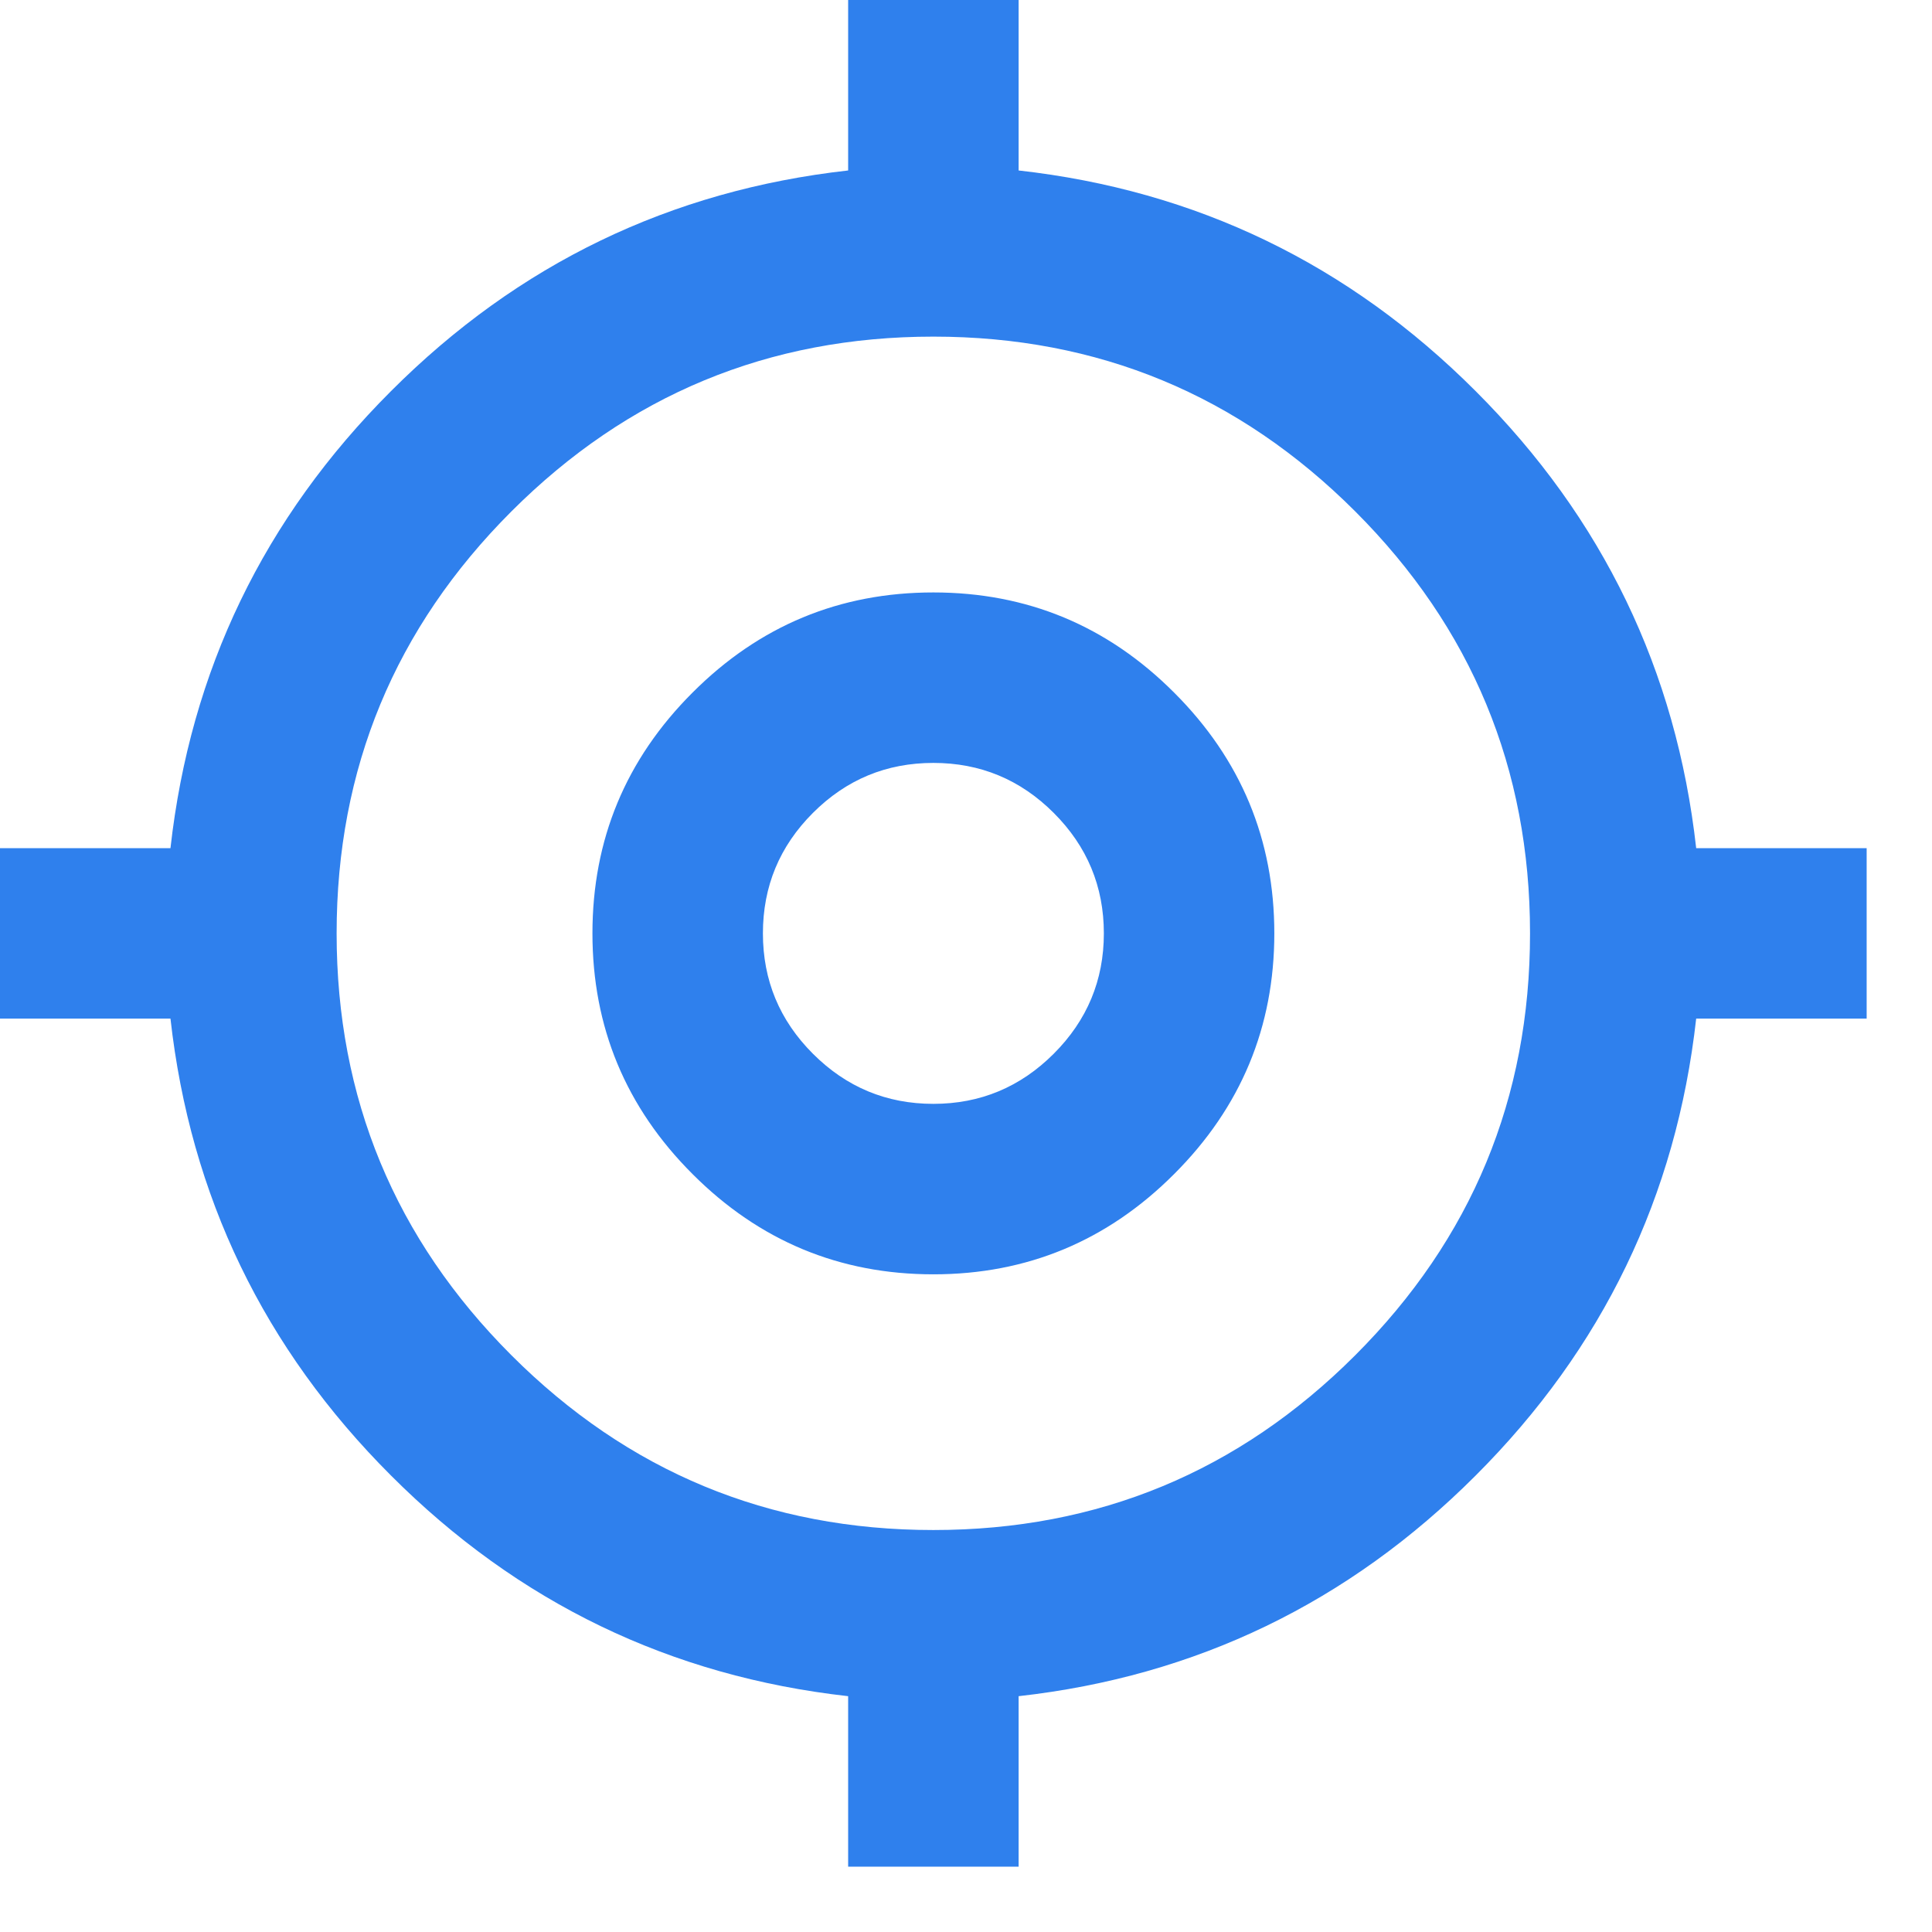
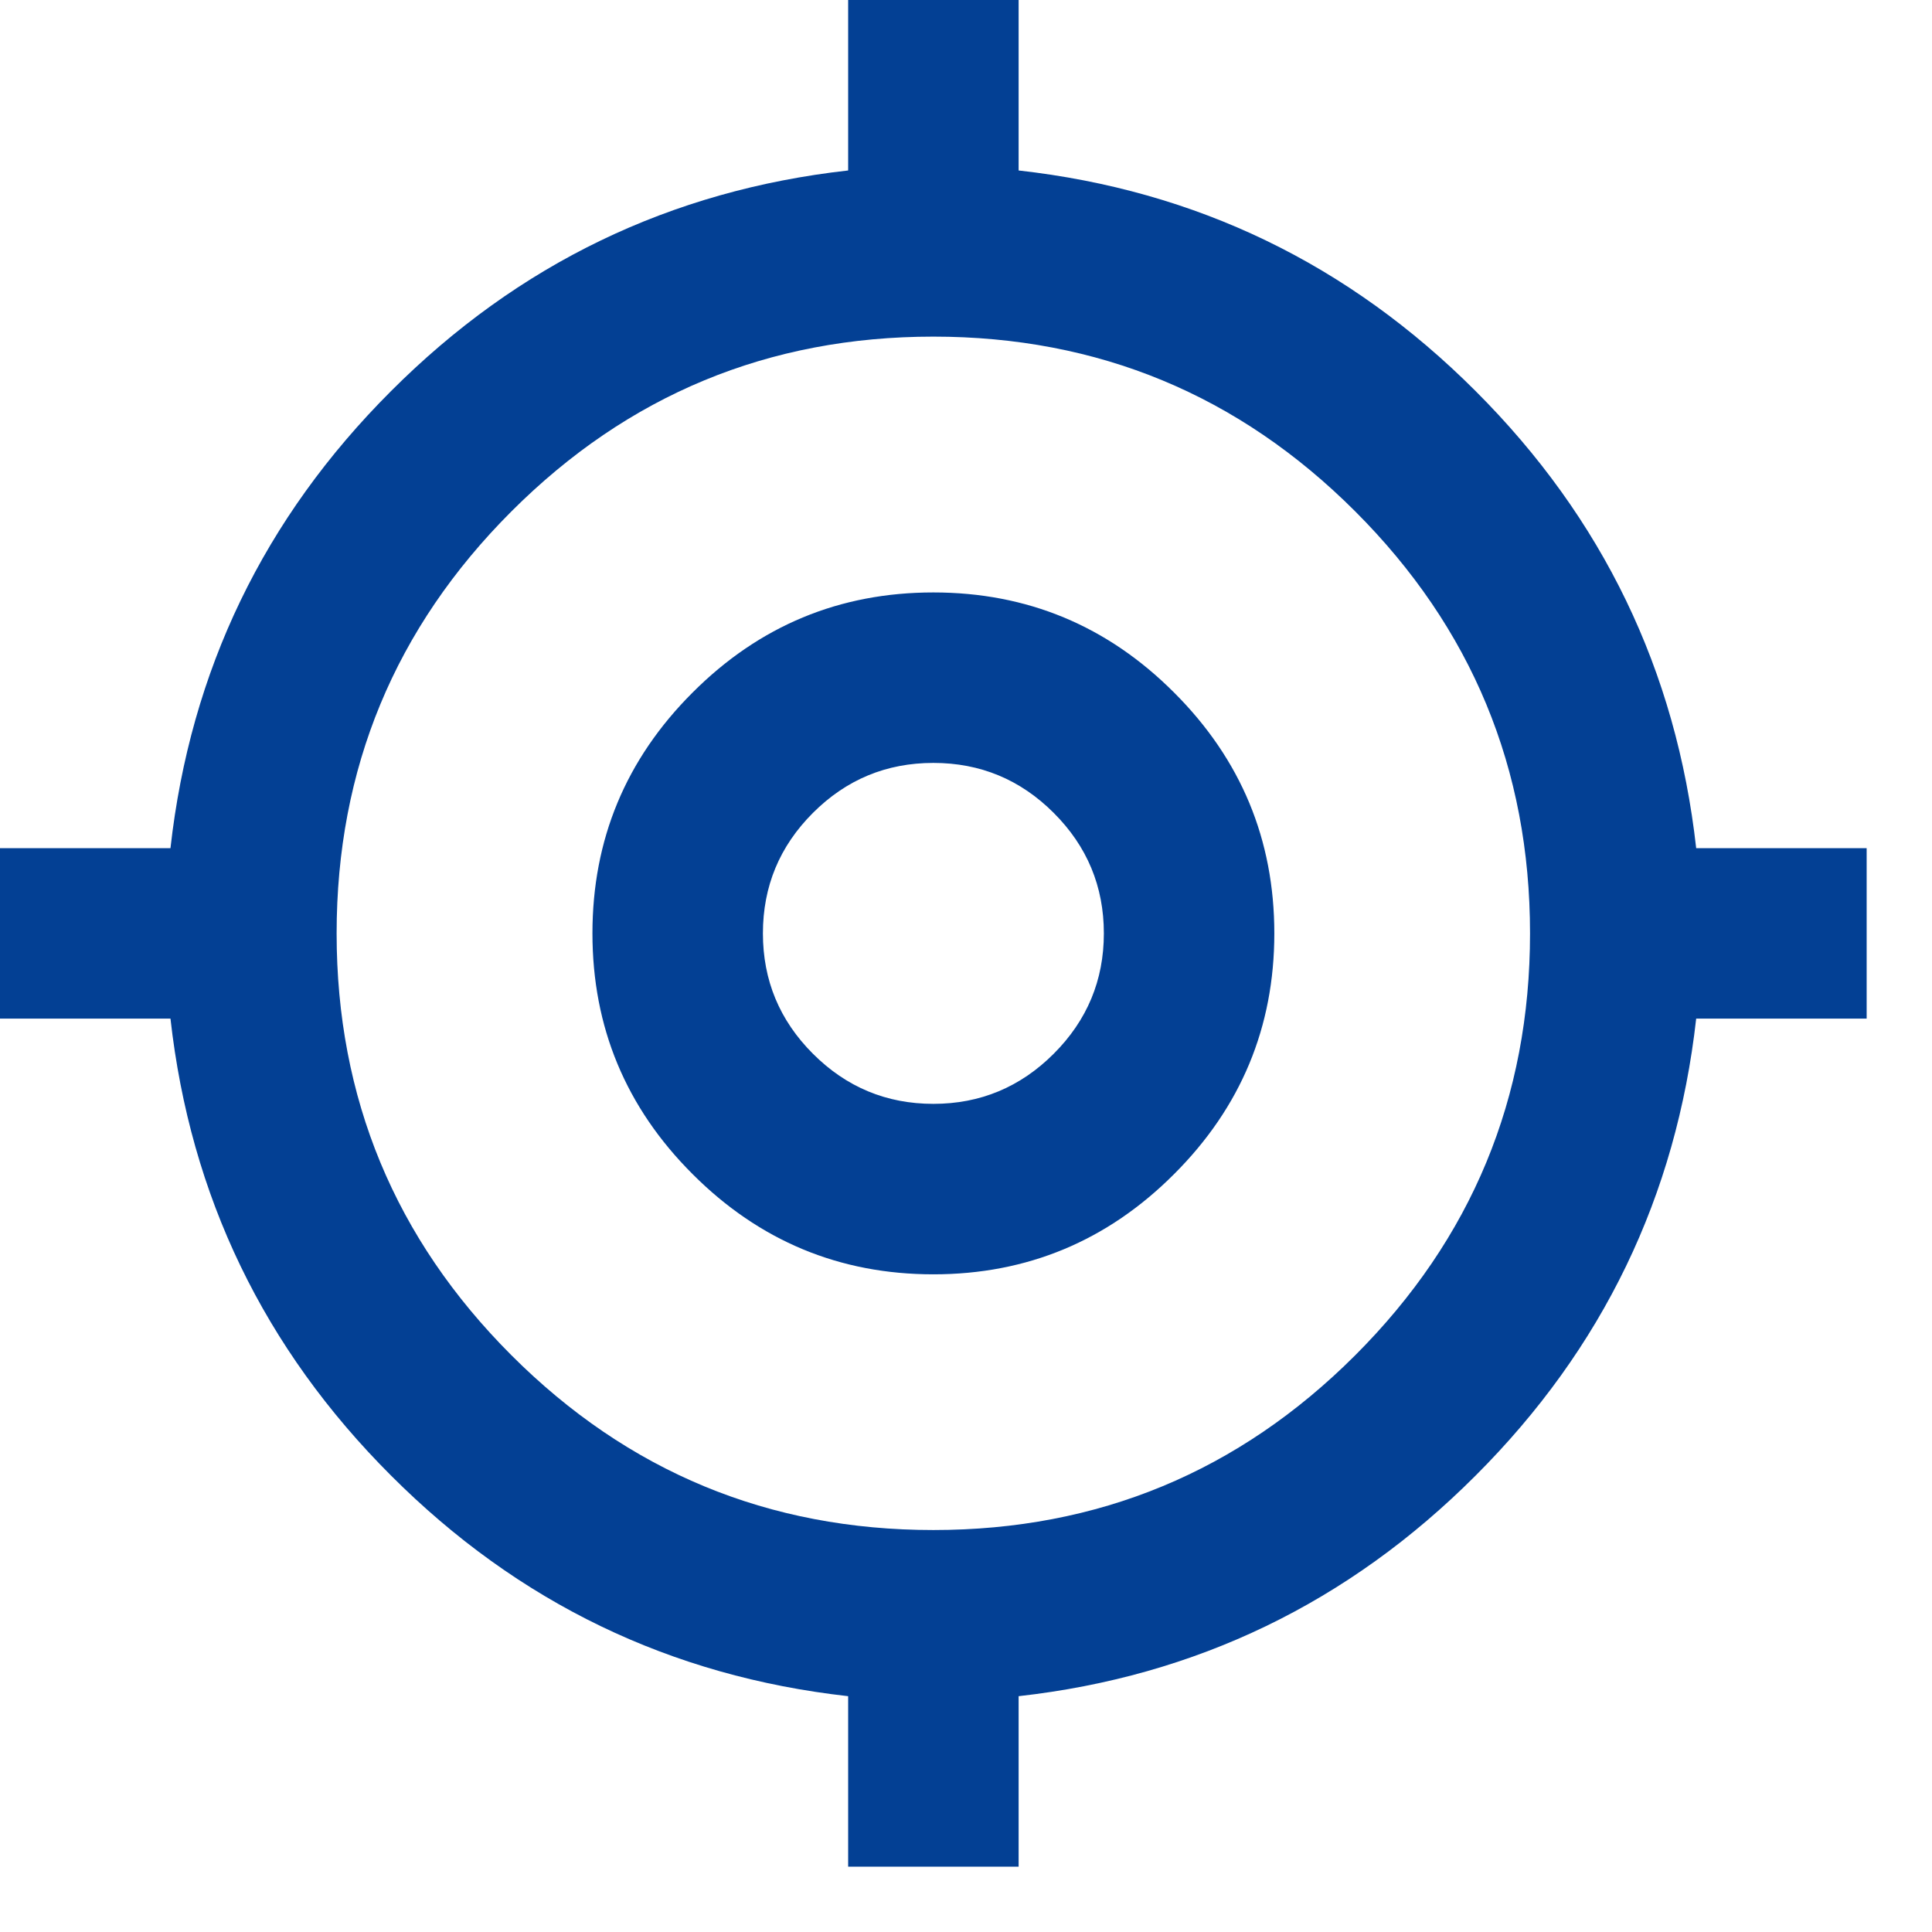
<svg xmlns="http://www.w3.org/2000/svg" width="17" height="17" viewBox="0 0 17 17" fill="none">
-   <path d="M7.463 16.425V14.925C5.9 14.75 4.559 14.103 3.441 12.984C2.322 11.866 1.675 10.525 1.5 8.963H0V7.463H1.5C1.675 5.9 2.322 4.559 3.441 3.441C4.559 2.322 5.9 1.675 7.463 1.5V0H8.963V1.5C10.525 1.675 11.866 2.322 12.984 3.441C14.103 4.559 14.75 5.9 14.925 7.463H16.425V8.963H14.925C14.75 10.525 14.103 11.866 12.984 12.984C11.866 14.103 10.525 14.75 8.963 14.925V16.425H7.463ZM8.213 13.463C9.662 13.463 10.9 12.95 11.925 11.925C12.95 10.9 13.463 9.662 13.463 8.213C13.463 6.763 12.95 5.525 11.925 4.5C10.9 3.475 9.662 2.962 8.213 2.962C6.763 2.962 5.525 3.475 4.5 4.5C3.475 5.525 2.962 6.763 2.962 8.213C2.962 9.662 3.475 10.9 4.5 11.925C5.525 12.95 6.763 13.463 8.213 13.463ZM8.213 11.213C7.388 11.213 6.681 10.919 6.094 10.331C5.506 9.744 5.213 9.037 5.213 8.213C5.213 7.388 5.506 6.681 6.094 6.094C6.681 5.506 7.388 5.213 8.213 5.213C9.037 5.213 9.744 5.506 10.331 6.094C10.919 6.681 11.213 7.388 11.213 8.213C11.213 9.037 10.919 9.744 10.331 10.331C9.744 10.919 9.037 11.213 8.213 11.213ZM8.213 9.713C8.625 9.713 8.978 9.566 9.272 9.272C9.566 8.978 9.713 8.625 9.713 8.213C9.713 7.8 9.566 7.447 9.272 7.153C8.978 6.859 8.625 6.713 8.213 6.713C7.8 6.713 7.447 6.859 7.153 7.153C6.859 7.447 6.713 7.8 6.713 8.213C6.713 8.625 6.859 8.978 7.153 9.272C7.447 9.566 7.8 9.713 8.213 9.713Z" fill="#2F80ED" />
+   <path d="M7.463 16.425V14.925C5.9 14.75 4.559 14.103 3.441 12.984C2.322 11.866 1.675 10.525 1.5 8.963H0V7.463H1.5C1.675 5.9 2.322 4.559 3.441 3.441C4.559 2.322 5.9 1.675 7.463 1.5V0H8.963V1.5C10.525 1.675 11.866 2.322 12.984 3.441C14.103 4.559 14.75 5.9 14.925 7.463H16.425V8.963H14.925C14.75 10.525 14.103 11.866 12.984 12.984C11.866 14.103 10.525 14.75 8.963 14.925V16.425H7.463ZM8.213 13.463C9.662 13.463 10.9 12.95 11.925 11.925C12.95 10.9 13.463 9.662 13.463 8.213C13.463 6.763 12.95 5.525 11.925 4.5C10.9 3.475 9.662 2.962 8.213 2.962C6.763 2.962 5.525 3.475 4.5 4.5C3.475 5.525 2.962 6.763 2.962 8.213C2.962 9.662 3.475 10.9 4.5 11.925C5.525 12.95 6.763 13.463 8.213 13.463ZM8.213 11.213C7.388 11.213 6.681 10.919 6.094 10.331C5.506 9.744 5.213 9.037 5.213 8.213C5.213 7.388 5.506 6.681 6.094 6.094C6.681 5.506 7.388 5.213 8.213 5.213C9.037 5.213 9.744 5.506 10.331 6.094C10.919 6.681 11.213 7.388 11.213 8.213C11.213 9.037 10.919 9.744 10.331 10.331C9.744 10.919 9.037 11.213 8.213 11.213ZM8.213 9.713C8.625 9.713 8.978 9.566 9.272 9.272C9.566 8.978 9.713 8.625 9.713 8.213C9.713 7.8 9.566 7.447 9.272 7.153C8.978 6.859 8.625 6.713 8.213 6.713C7.8 6.713 7.447 6.859 7.153 7.153C6.859 7.447 6.713 7.8 6.713 8.213C6.713 8.625 6.859 8.978 7.153 9.272C7.447 9.566 7.8 9.713 8.213 9.713Z" fill="#034094" />
</svg>
